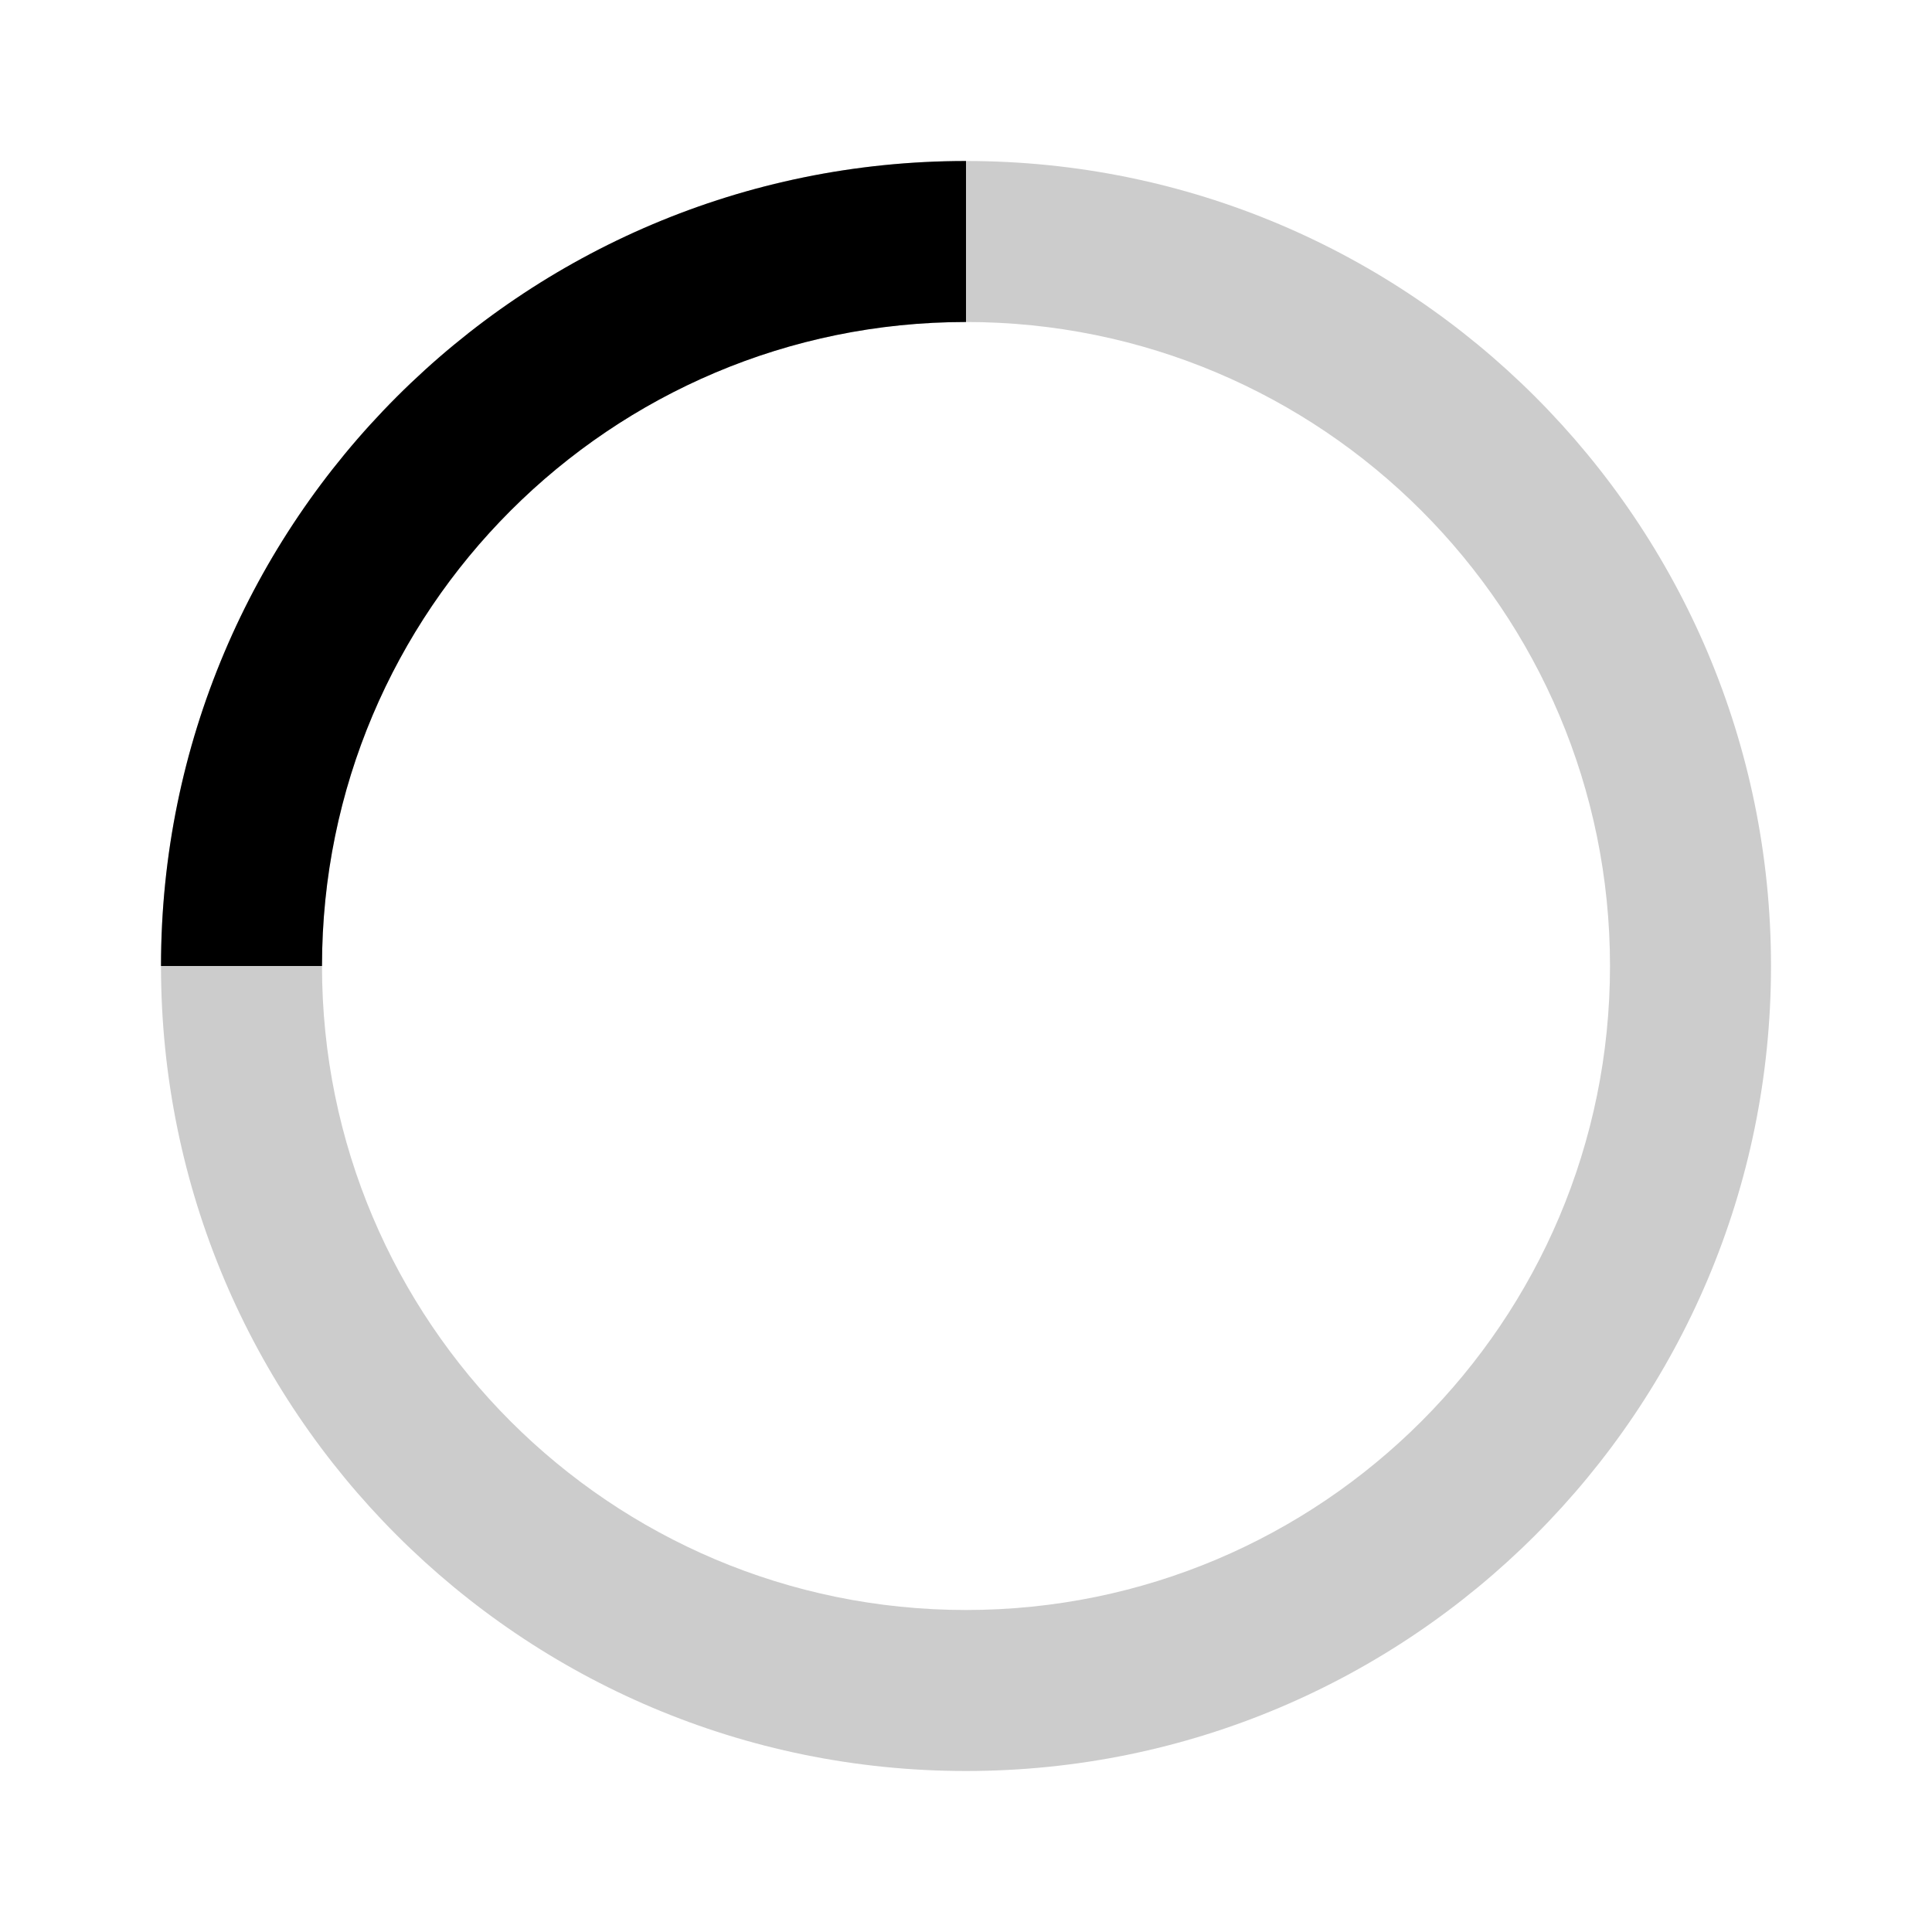
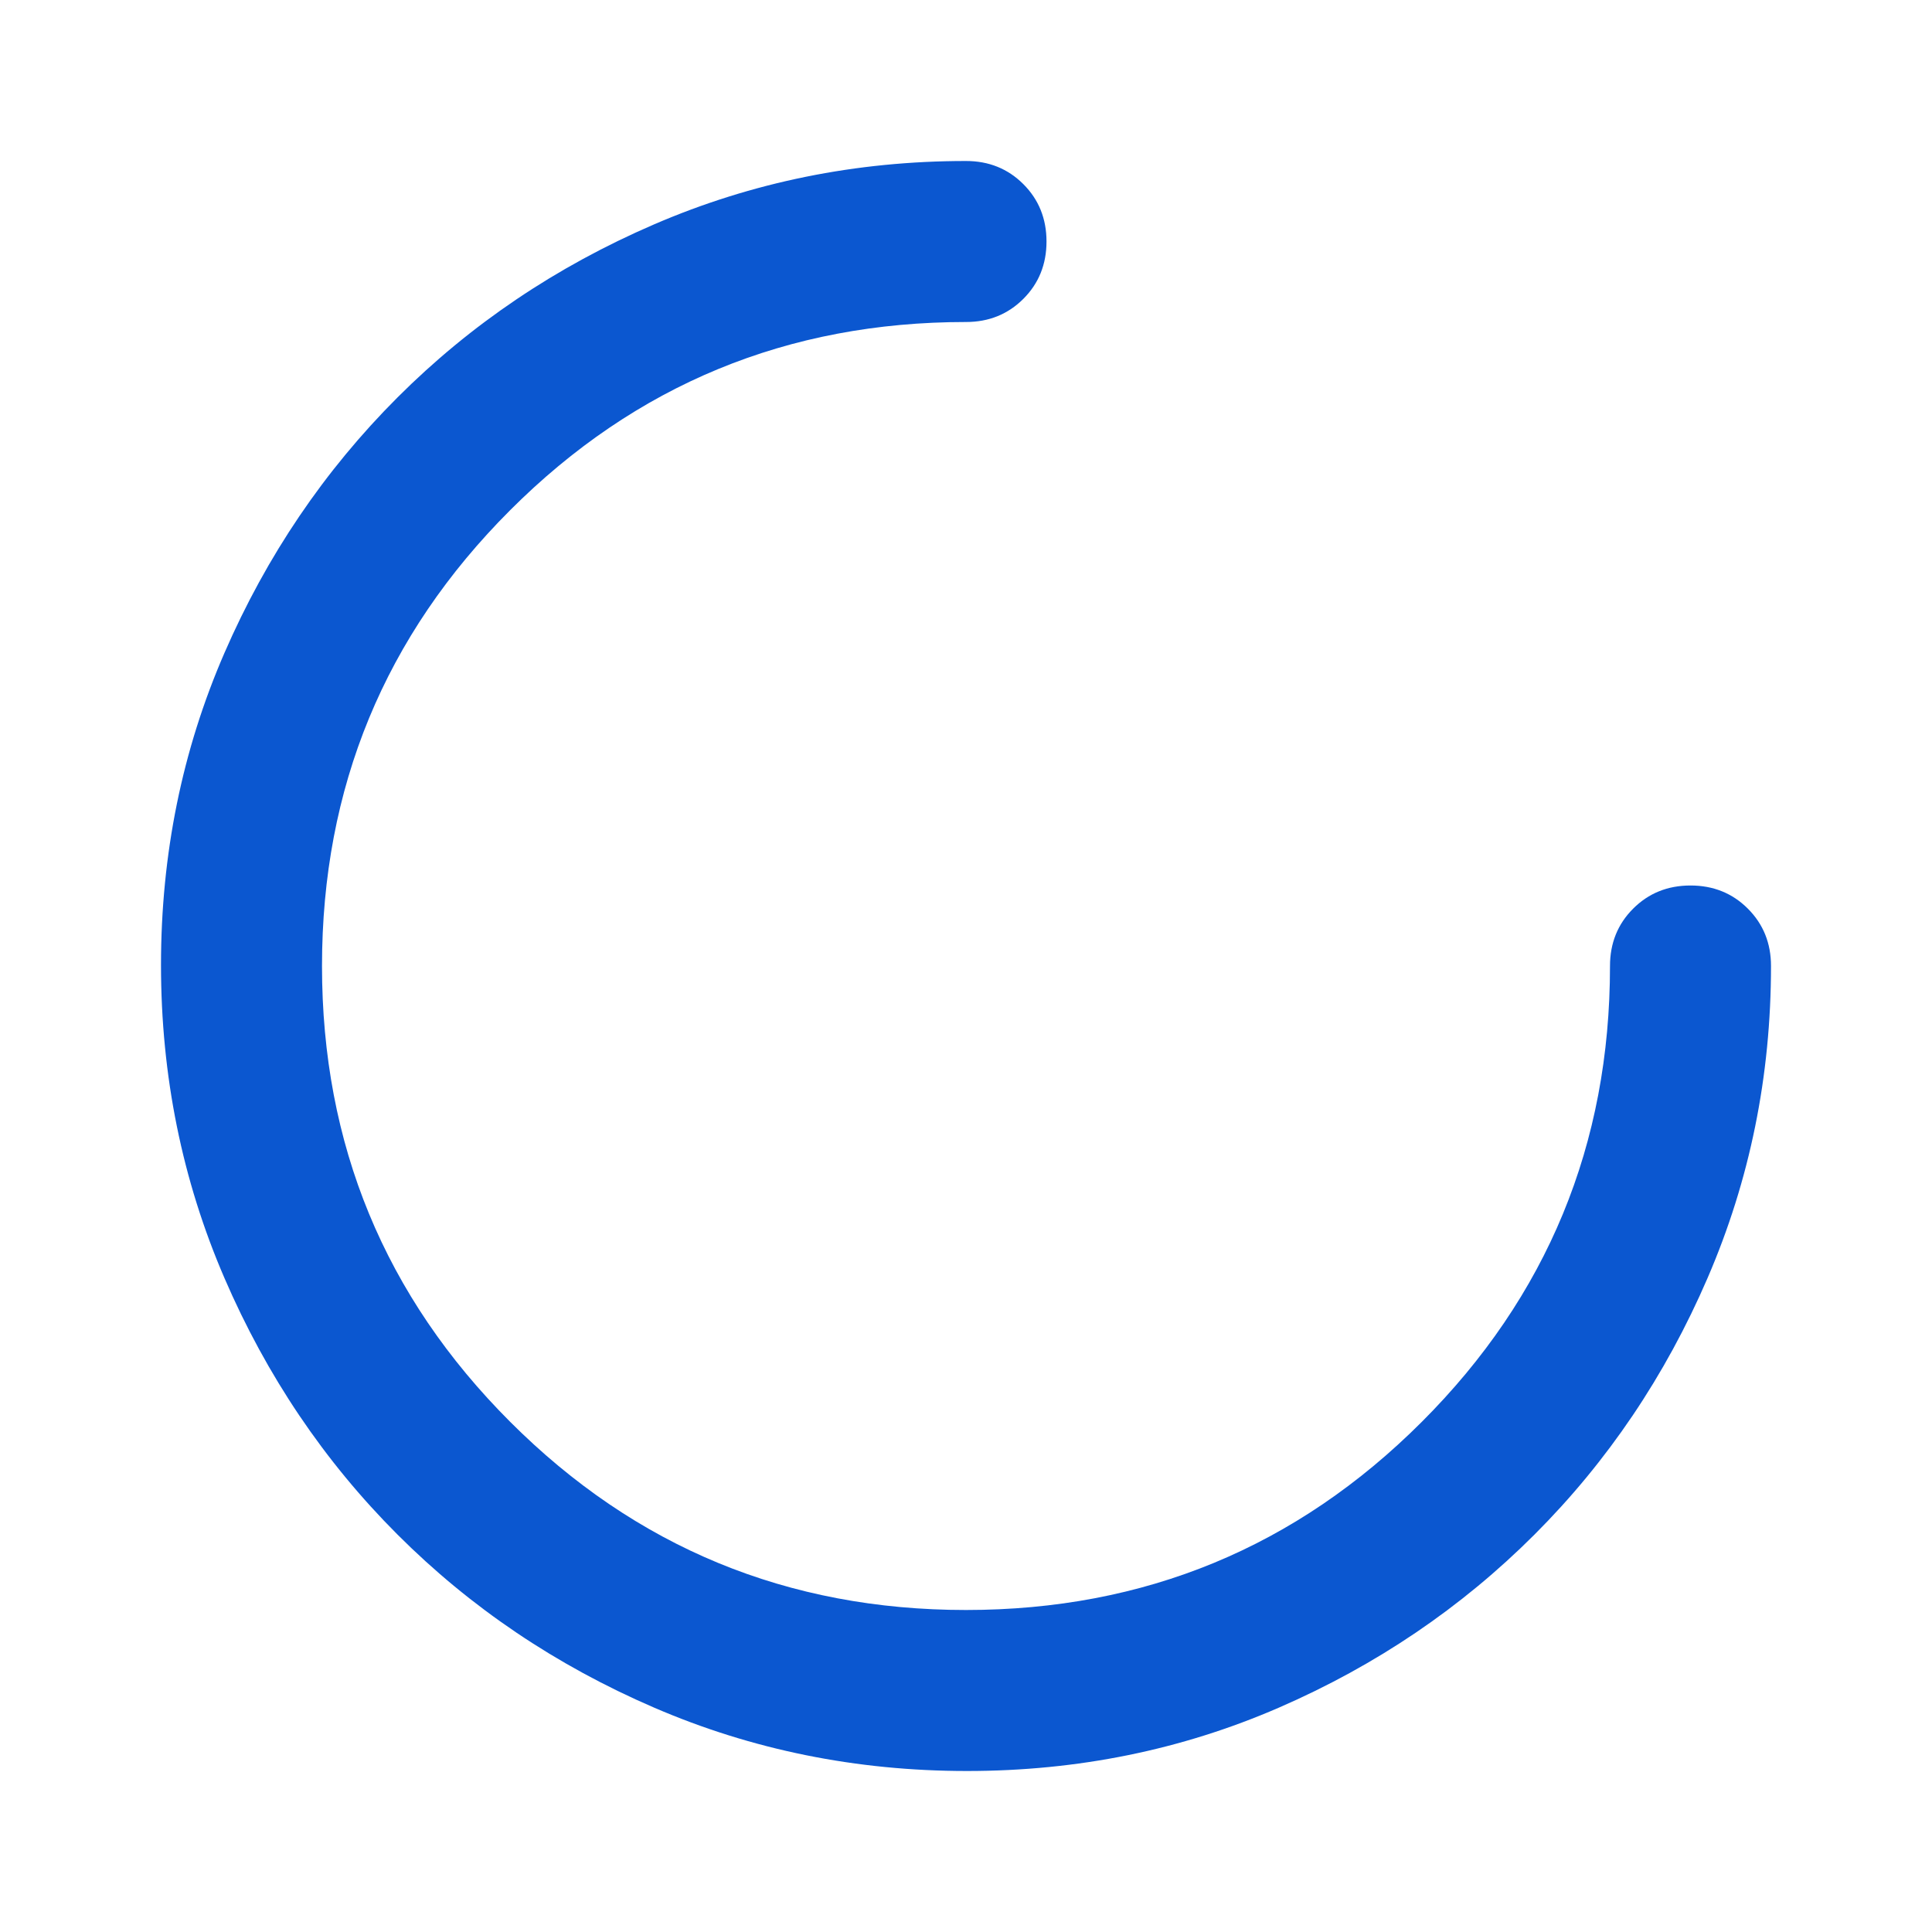
- <svg xmlns="http://www.w3.org/2000/svg" width="16" height="16" viewBox="0 0 24 24">
-   <path fill="none" d="M0 0h24v24H0z" />
-   <path fill="WindowText" d="M12 2A10 10 0 1 0 22 12A10 10 0 0 0 12 2zm0 18a8 8 0 1 1 8-8a8 8 0 0 1-8 8z" opacity=".2" />
-   <path fill="WindowText" d="M12 4V2A10 10 0 0 0 2 12h2a8 8 0 0 1 8-8z" />
+ <svg xmlns="http://www.w3.org/2000/svg" height="24px" viewBox="0 -960 960 960" width="24px" fill="rgba(11, 87, 208, 1)">
+   <path d="M325-111.5q-73-31.5-127.5-86t-86-127.5Q80-398 80-480.5t31.5-155q31.5-72.5 86-127t127.5-86Q398-880 480-880q17 0 28.5 11.5T520-840q0 17-11.5 28.5T480-800q-133 0-226.5 93.5T160-480q0 133 93.5 226.5T480-160q133 0 226.5-93.5T800-480q0-17 11.5-28.5T840-520q17 0 28.5 11.5T880-480q0 82-31.5 155t-86 127.5q-54.5 54.5-127 86T480.5-80Q398-80 325-111.5Z" />
</svg>
